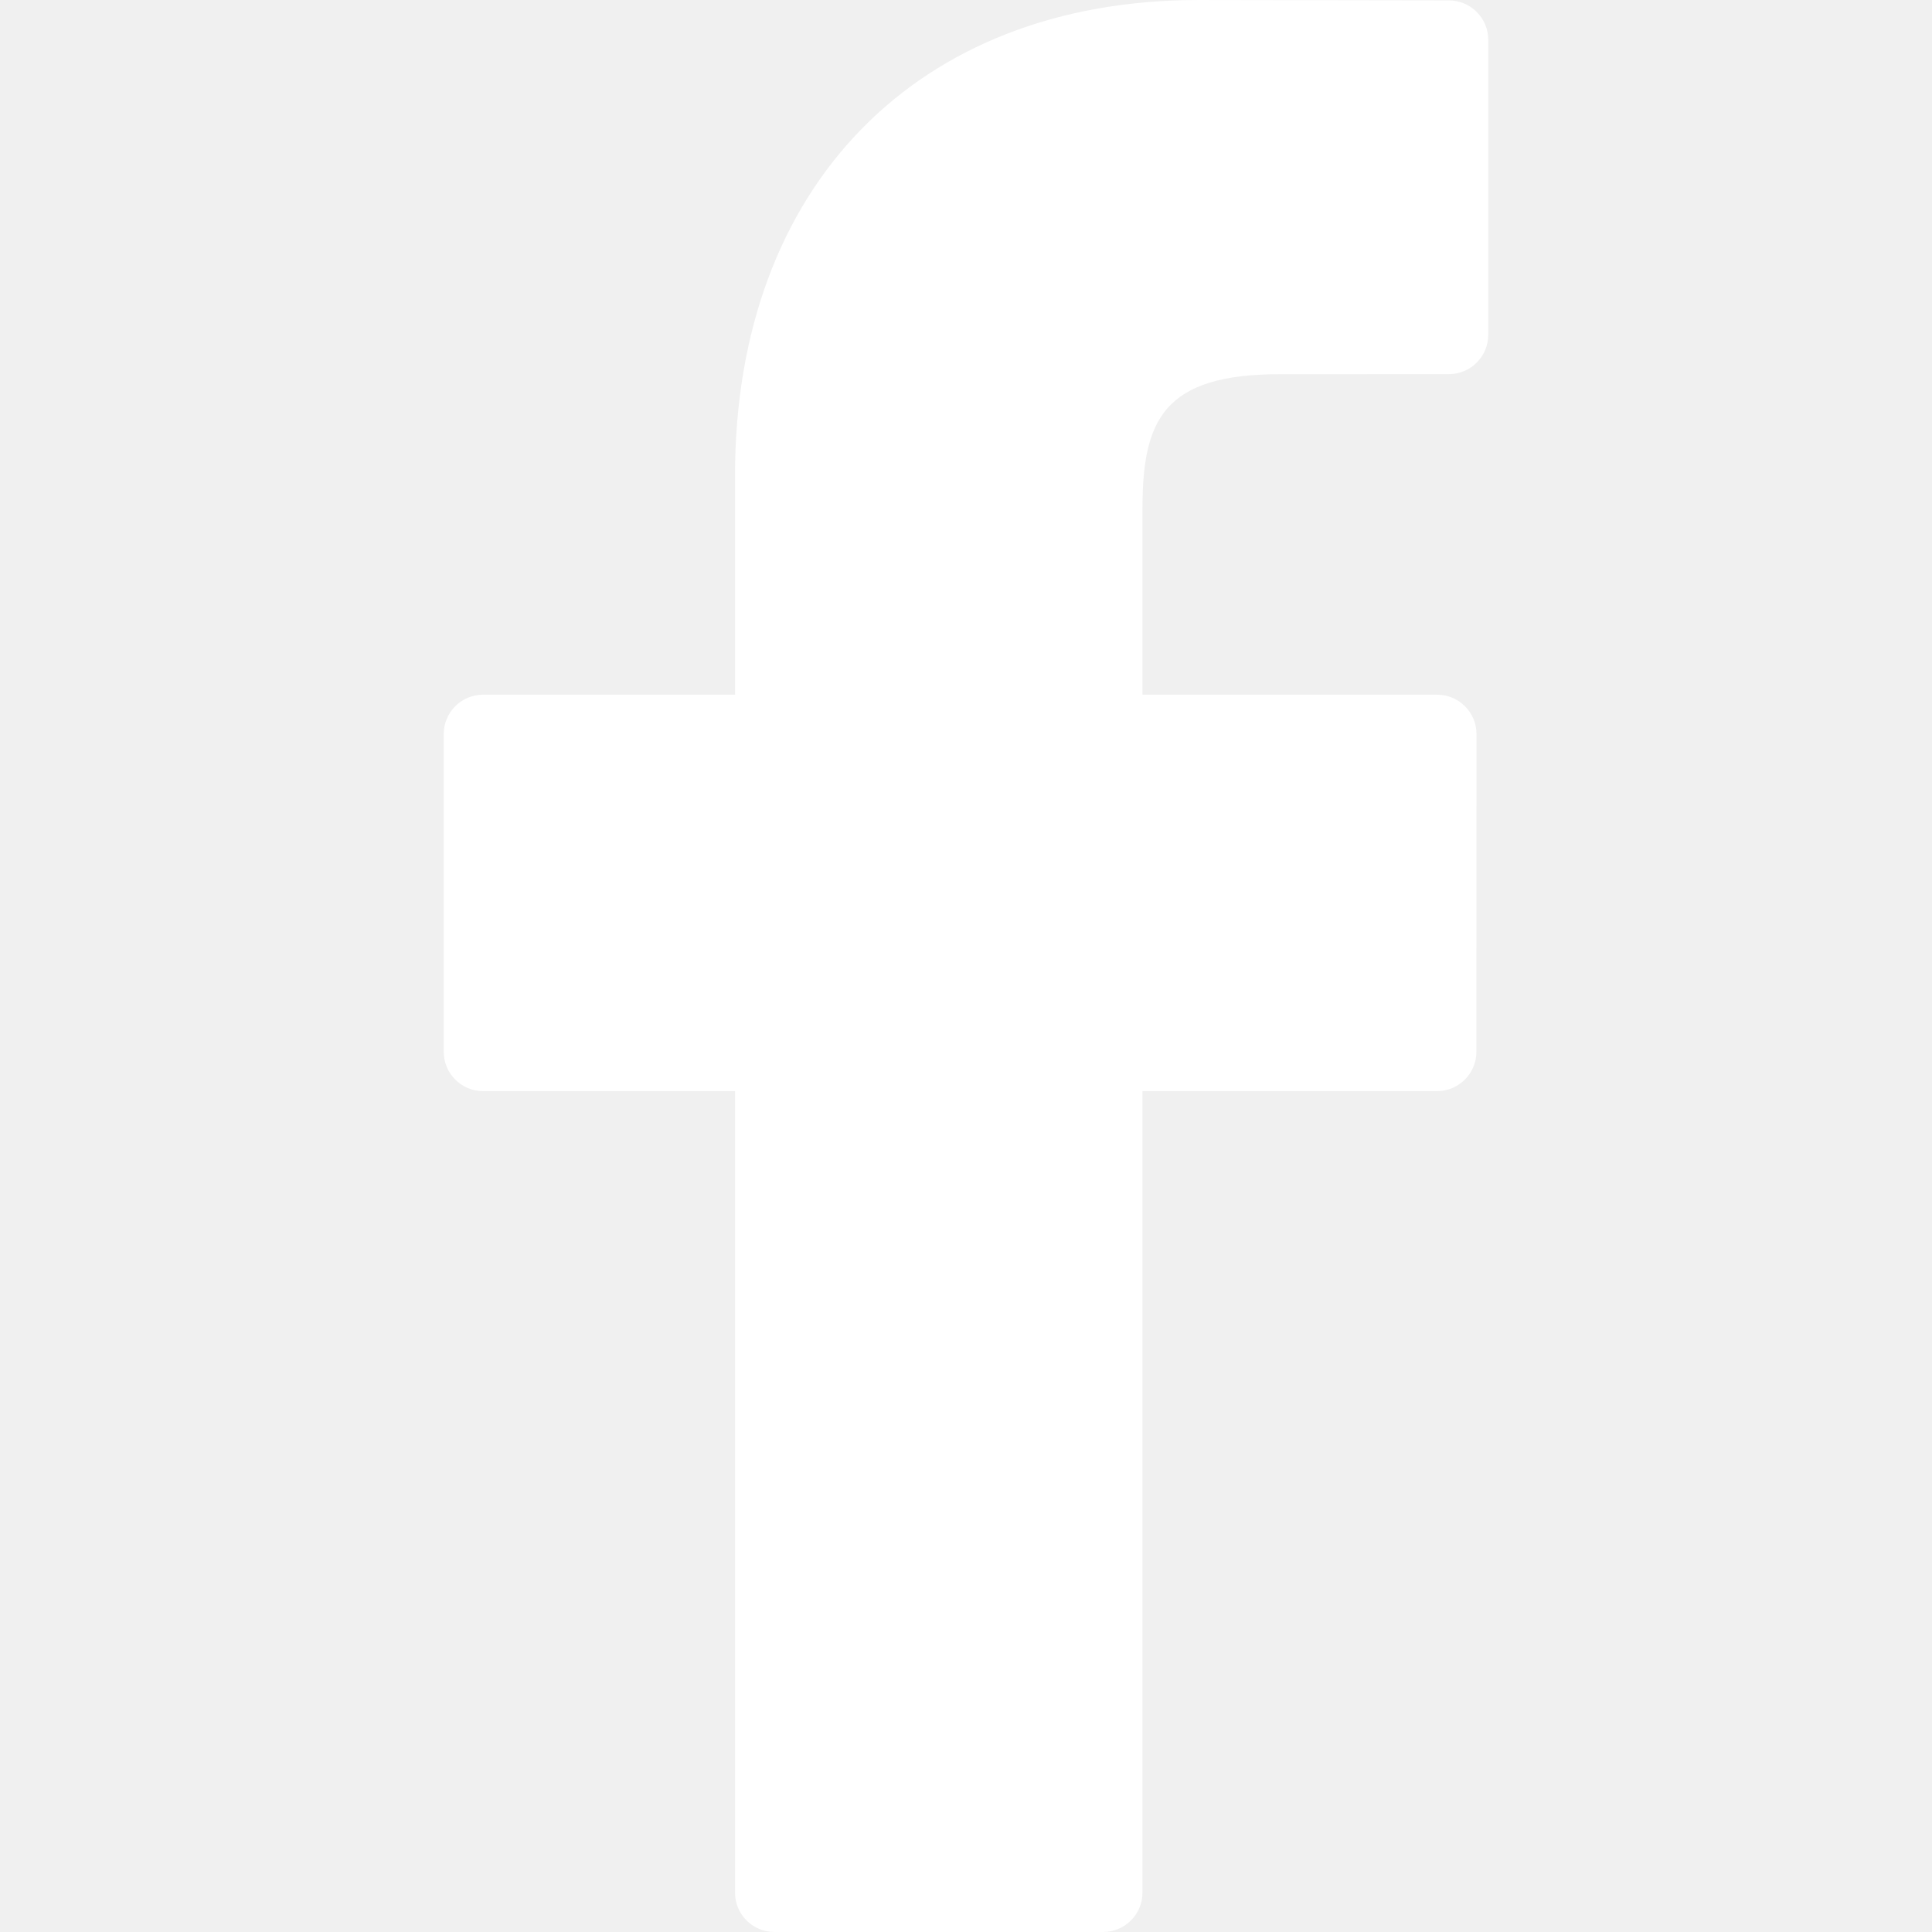
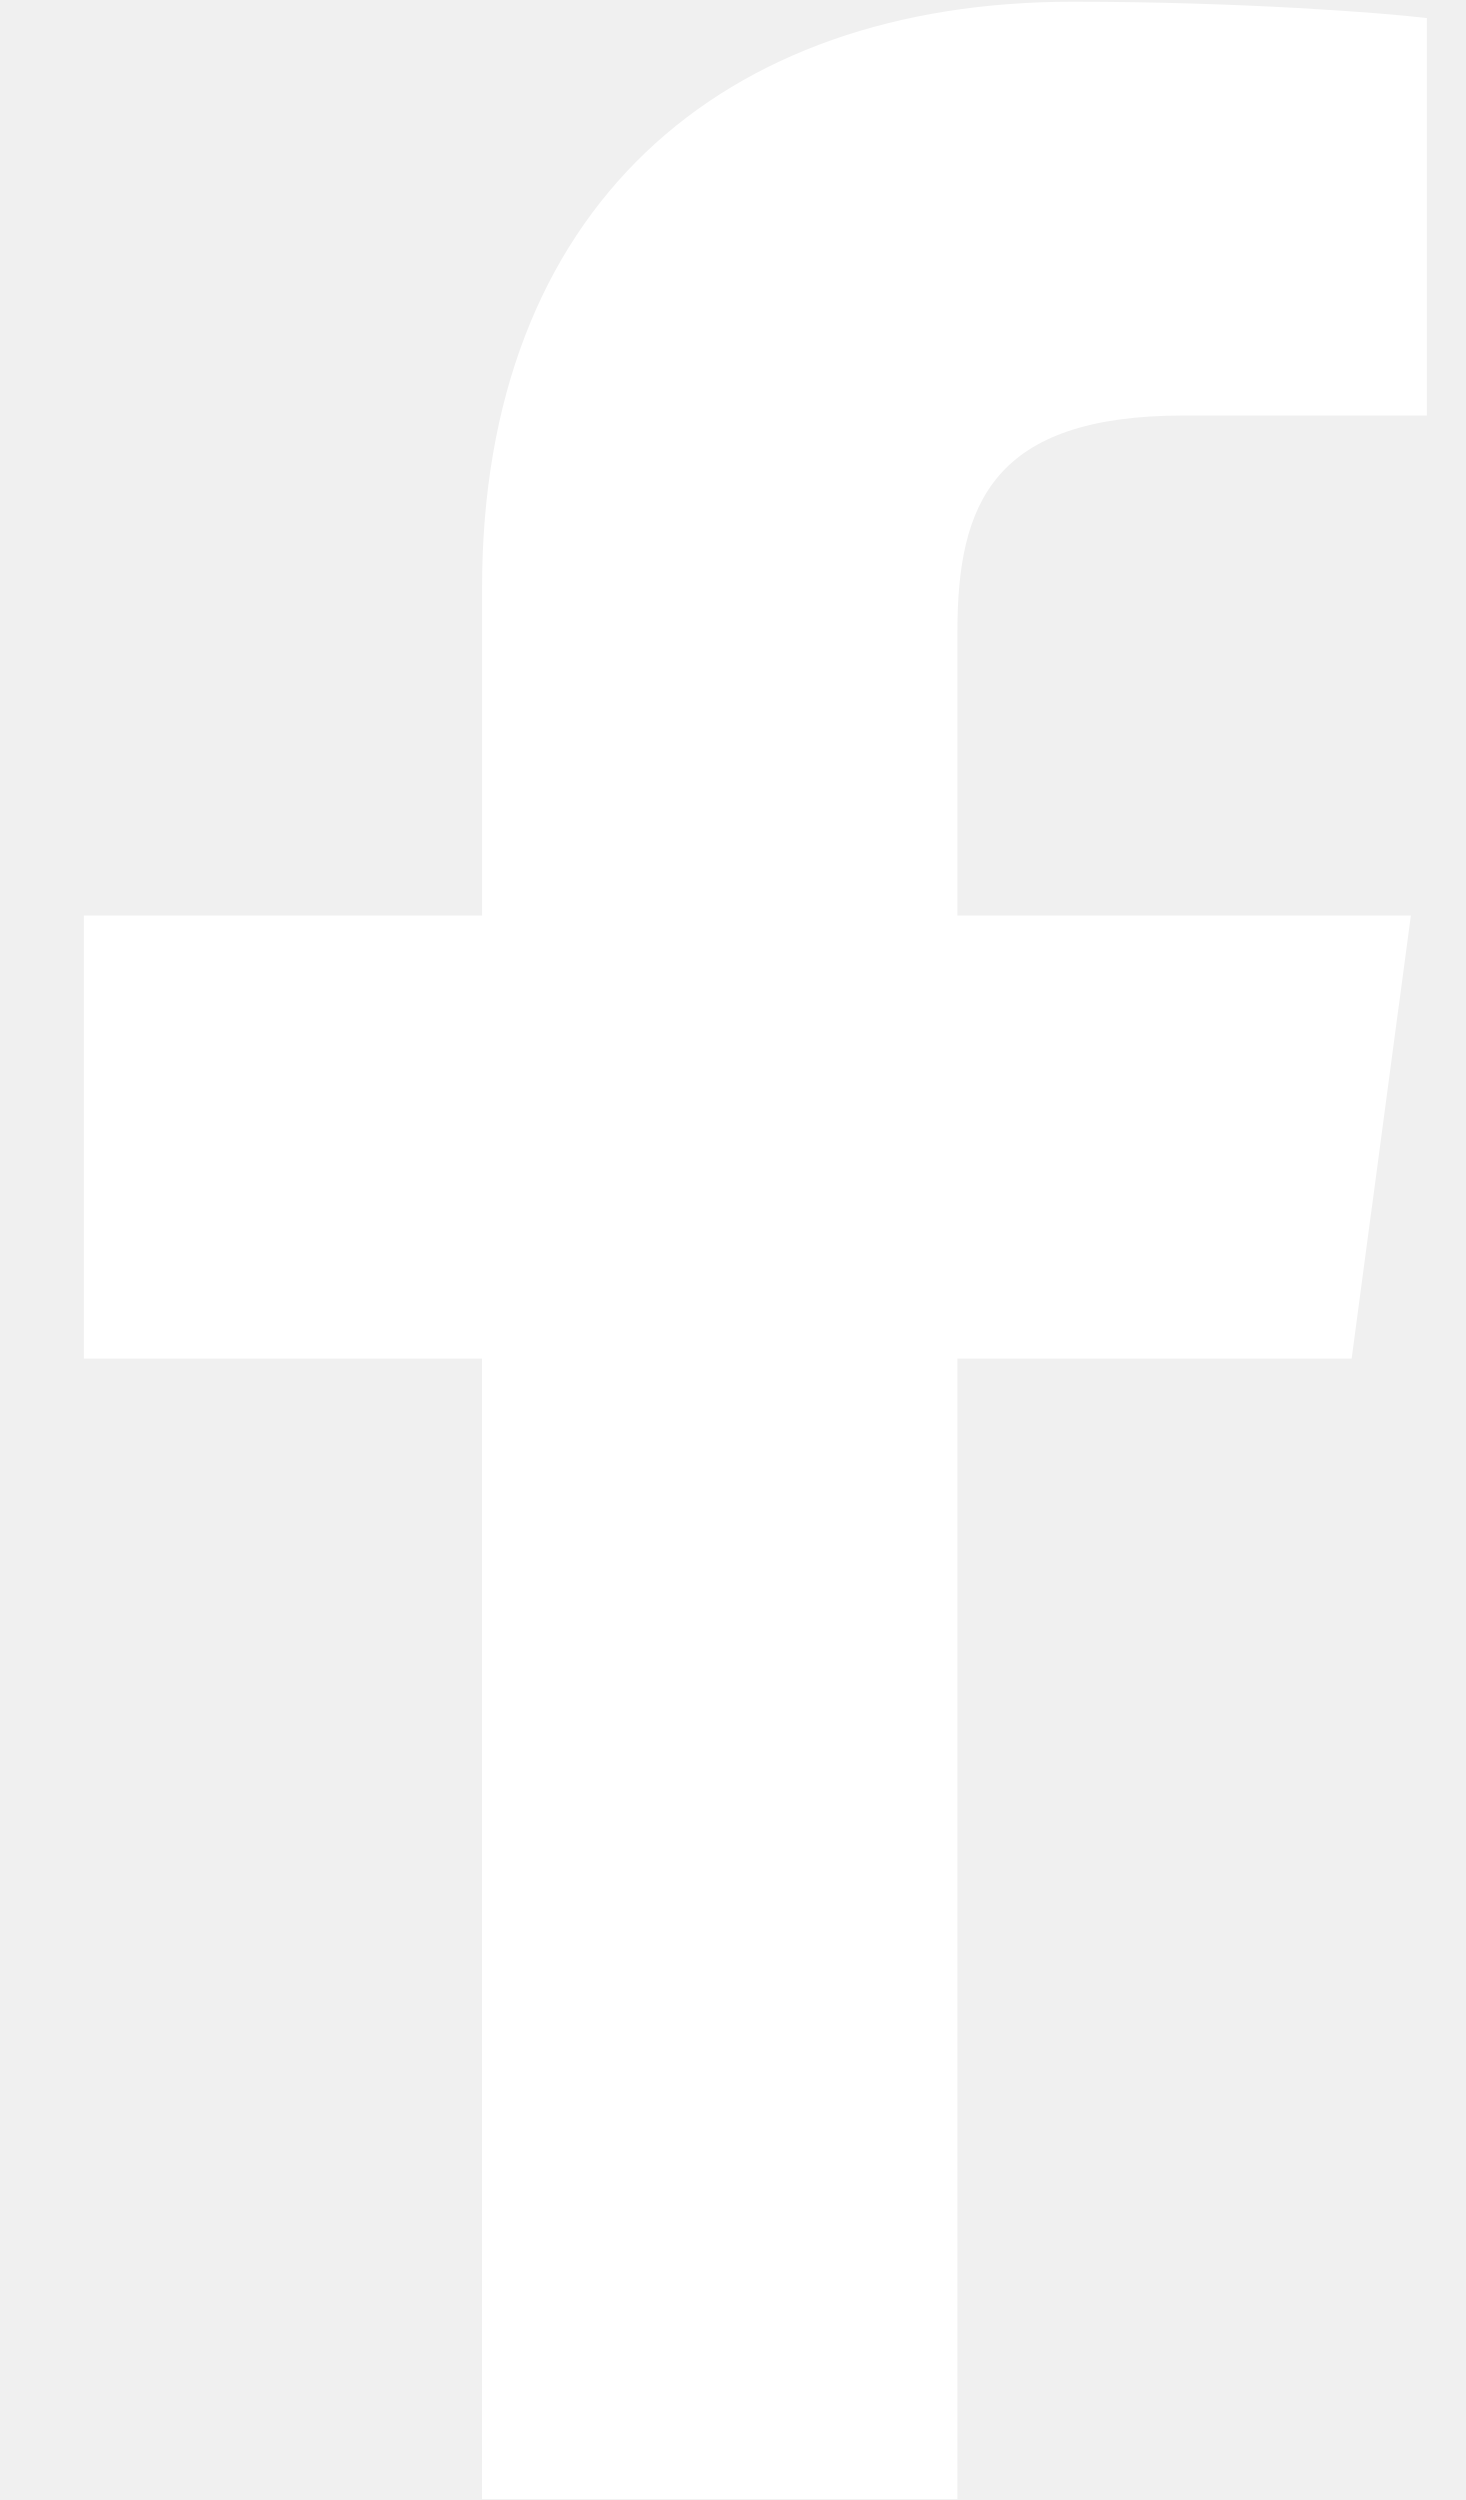
- <svg xmlns="http://www.w3.org/2000/svg" width="512" height="512" viewBox="0 0 96.124 96.123">
-   <path d="M72.089.02L59.624 0C45.62 0 36.57 9.285 36.57 23.656v10.907H24.037a1.96 1.96 0 0 0-1.96 1.961v15.803a1.96 1.96 0 0 0 1.96 1.96H36.57v39.876a1.96 1.96 0 0 0 1.96 1.96h16.352a1.96 1.96 0 0 0 1.96-1.96V54.287h14.654a1.96 1.96 0 0 0 1.96-1.96l.006-15.803a1.963 1.963 0 0 0-1.961-1.961H56.842v-9.246c0-4.444 1.059-6.7 6.848-6.7l8.397-.003a1.96 1.96 0 0 0 1.959-1.96V1.98A1.96 1.96 0 0 0 72.089.02z" fill="#FFF" />
+ <svg xmlns="http://www.w3.org/2000/svg" width="17" height="29" viewBox="0 0 17 29">
+   <path d="M11.106 28.99V15.76h4.573l.687-5.14h-5.26V7.33c0-1.49.413-2.51 2.625-2.51h2.821V.21c-.489-.06-2.163-.19-4.111-.19-4.067 0-6.849 2.39-6.849 6.8v3.8H.973v5.14h4.618v13.23z" fill="#fff" />
</svg>
